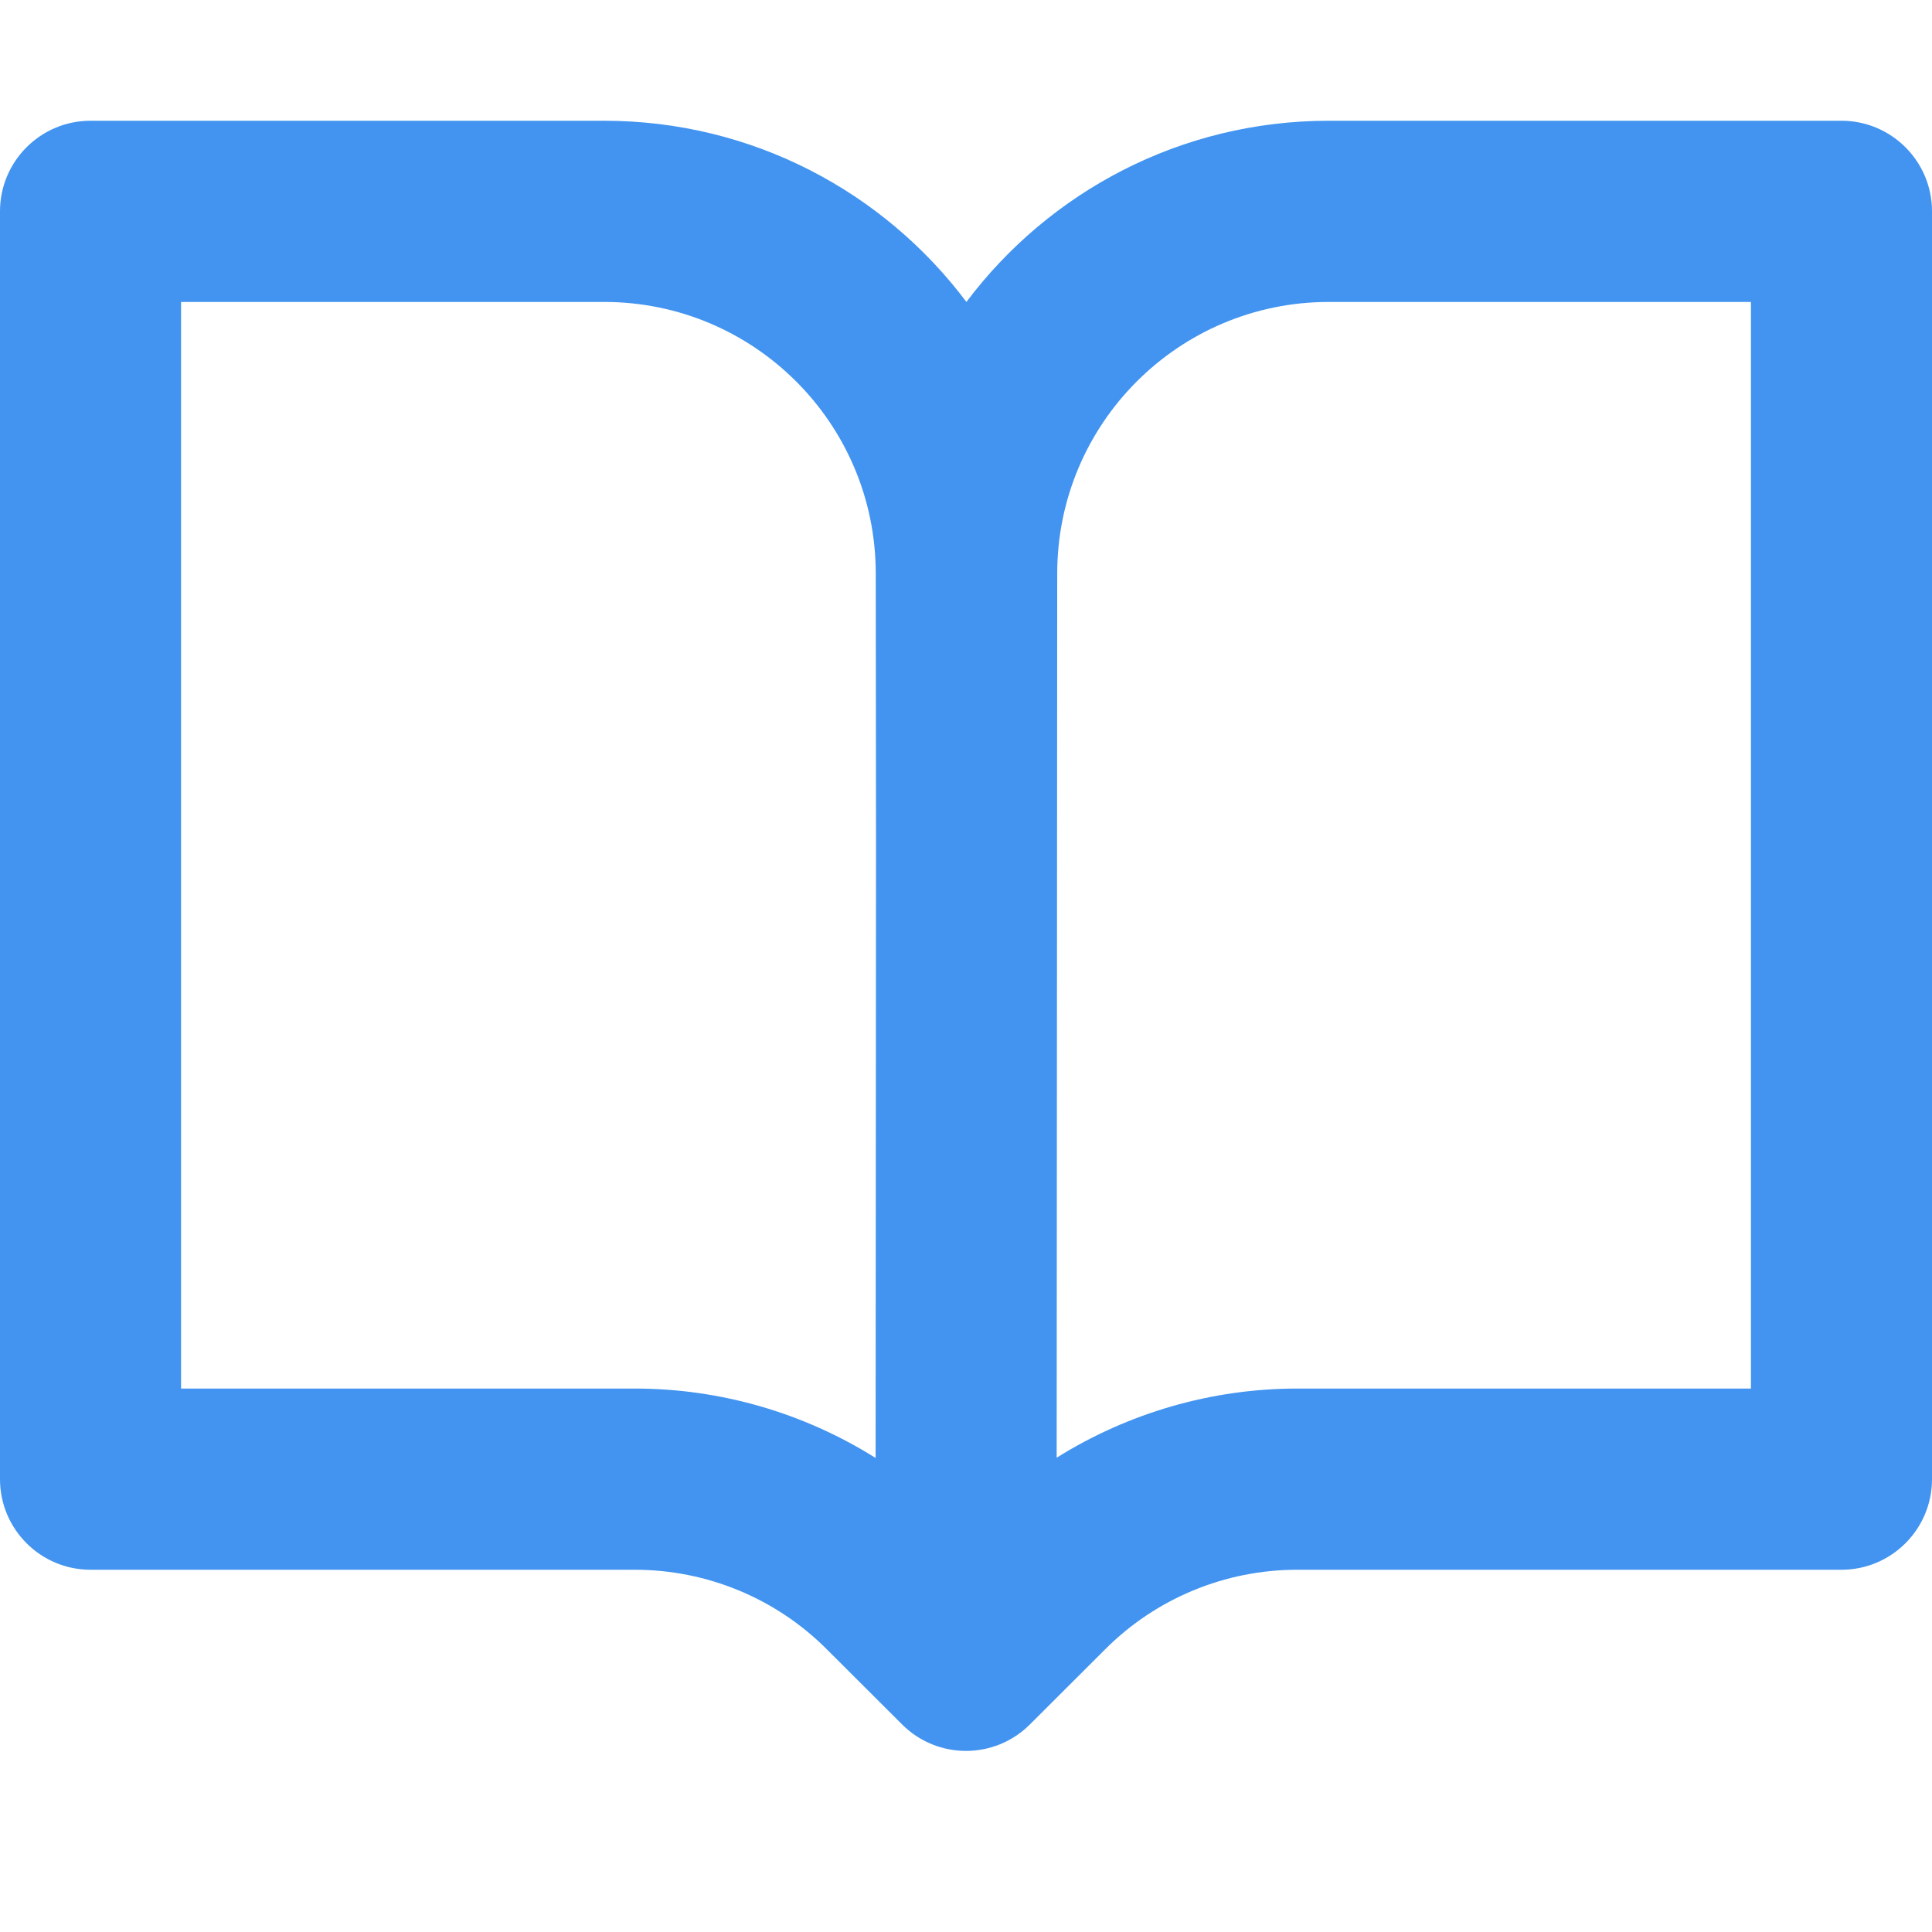
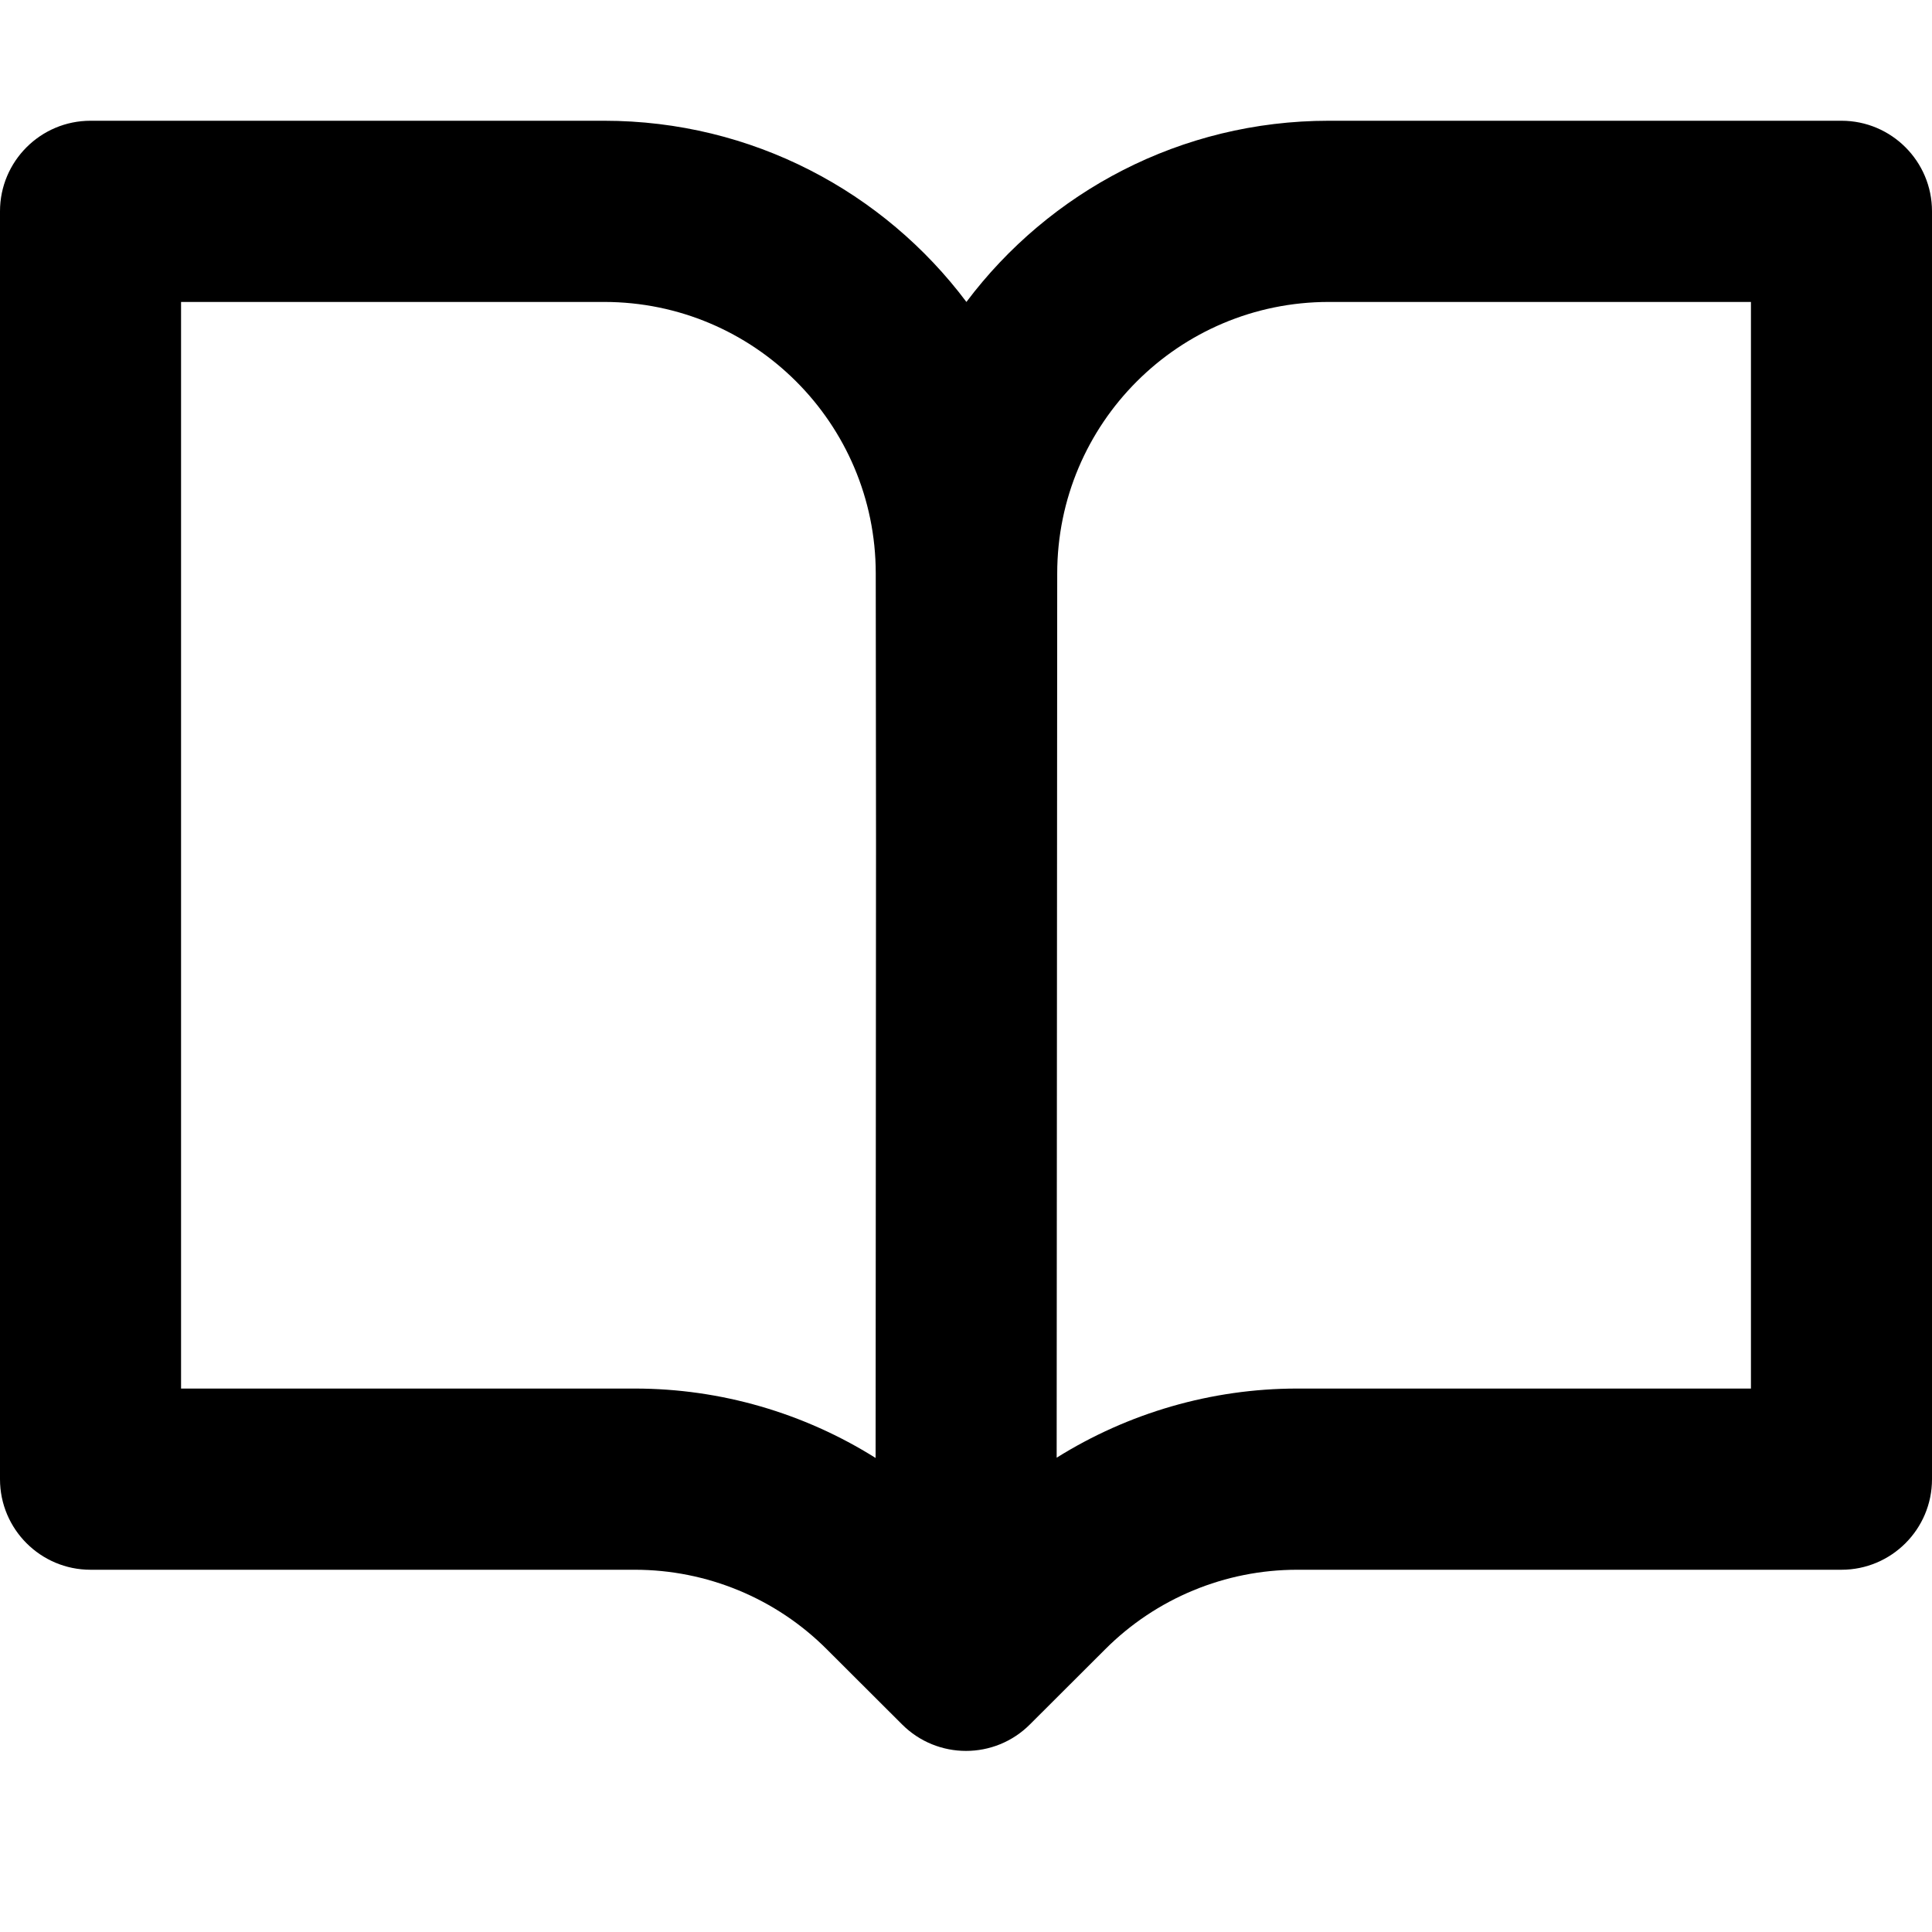
- <svg xmlns="http://www.w3.org/2000/svg" width="14" height="14" viewBox="0 0 14 14" fill="none">
-   <path fill-rule="evenodd" clip-rule="evenodd" d="M0 1.531C0 1.169 0.294 0.875 0.656 0.875H4.378C5.451 0.875 6.405 1.391 7.003 2.188C7.602 1.391 8.555 0.875 9.629 0.875H13.344C13.706 0.875 14 1.169 14 1.531V10.719C14 11.081 13.706 11.375 13.344 11.375H9.4C8.878 11.375 8.377 11.582 8.008 11.952L7.464 12.495C7.208 12.752 6.792 12.752 6.536 12.495L5.992 11.952C5.623 11.582 5.122 11.375 4.6 11.375H0.656C0.294 11.375 0 11.081 0 10.719V1.531ZM7.661 4.156C7.661 3.069 8.542 2.188 9.629 2.188H12.688V10.062H9.4C8.779 10.062 8.175 10.239 7.657 10.563L7.661 4.156ZM6.345 10.565L6.348 6.126L6.346 4.154C6.345 3.068 5.464 2.188 4.378 2.188H1.312V10.062H4.6C5.222 10.062 5.826 10.239 6.345 10.565Z" fill="#4294F0" />
+ <svg xmlns="http://www.w3.org/2000/svg" width="14" height="14" viewBox="0 0 14 14">
+   <path fill-rule="evenodd" clip-rule="evenodd" d="M0 1.531C0 1.169 0.294 0.875 0.656 0.875H4.378C5.451 0.875 6.405 1.391 7.003 2.188C7.602 1.391 8.555 0.875 9.629 0.875H13.344C13.706 0.875 14 1.169 14 1.531V10.719C14 11.081 13.706 11.375 13.344 11.375H9.4C8.878 11.375 8.377 11.582 8.008 11.952L7.464 12.495C7.208 12.752 6.792 12.752 6.536 12.495L5.992 11.952C5.623 11.582 5.122 11.375 4.6 11.375H0.656C0.294 11.375 0 11.081 0 10.719V1.531ZM7.661 4.156C7.661 3.069 8.542 2.188 9.629 2.188H12.688V10.062H9.4C8.779 10.062 8.175 10.239 7.657 10.563L7.661 4.156ZM6.345 10.565L6.348 6.126L6.346 4.154C6.345 3.068 5.464 2.188 4.378 2.188H1.312V10.062H4.6C5.222 10.062 5.826 10.239 6.345 10.565Z" />
</svg>
